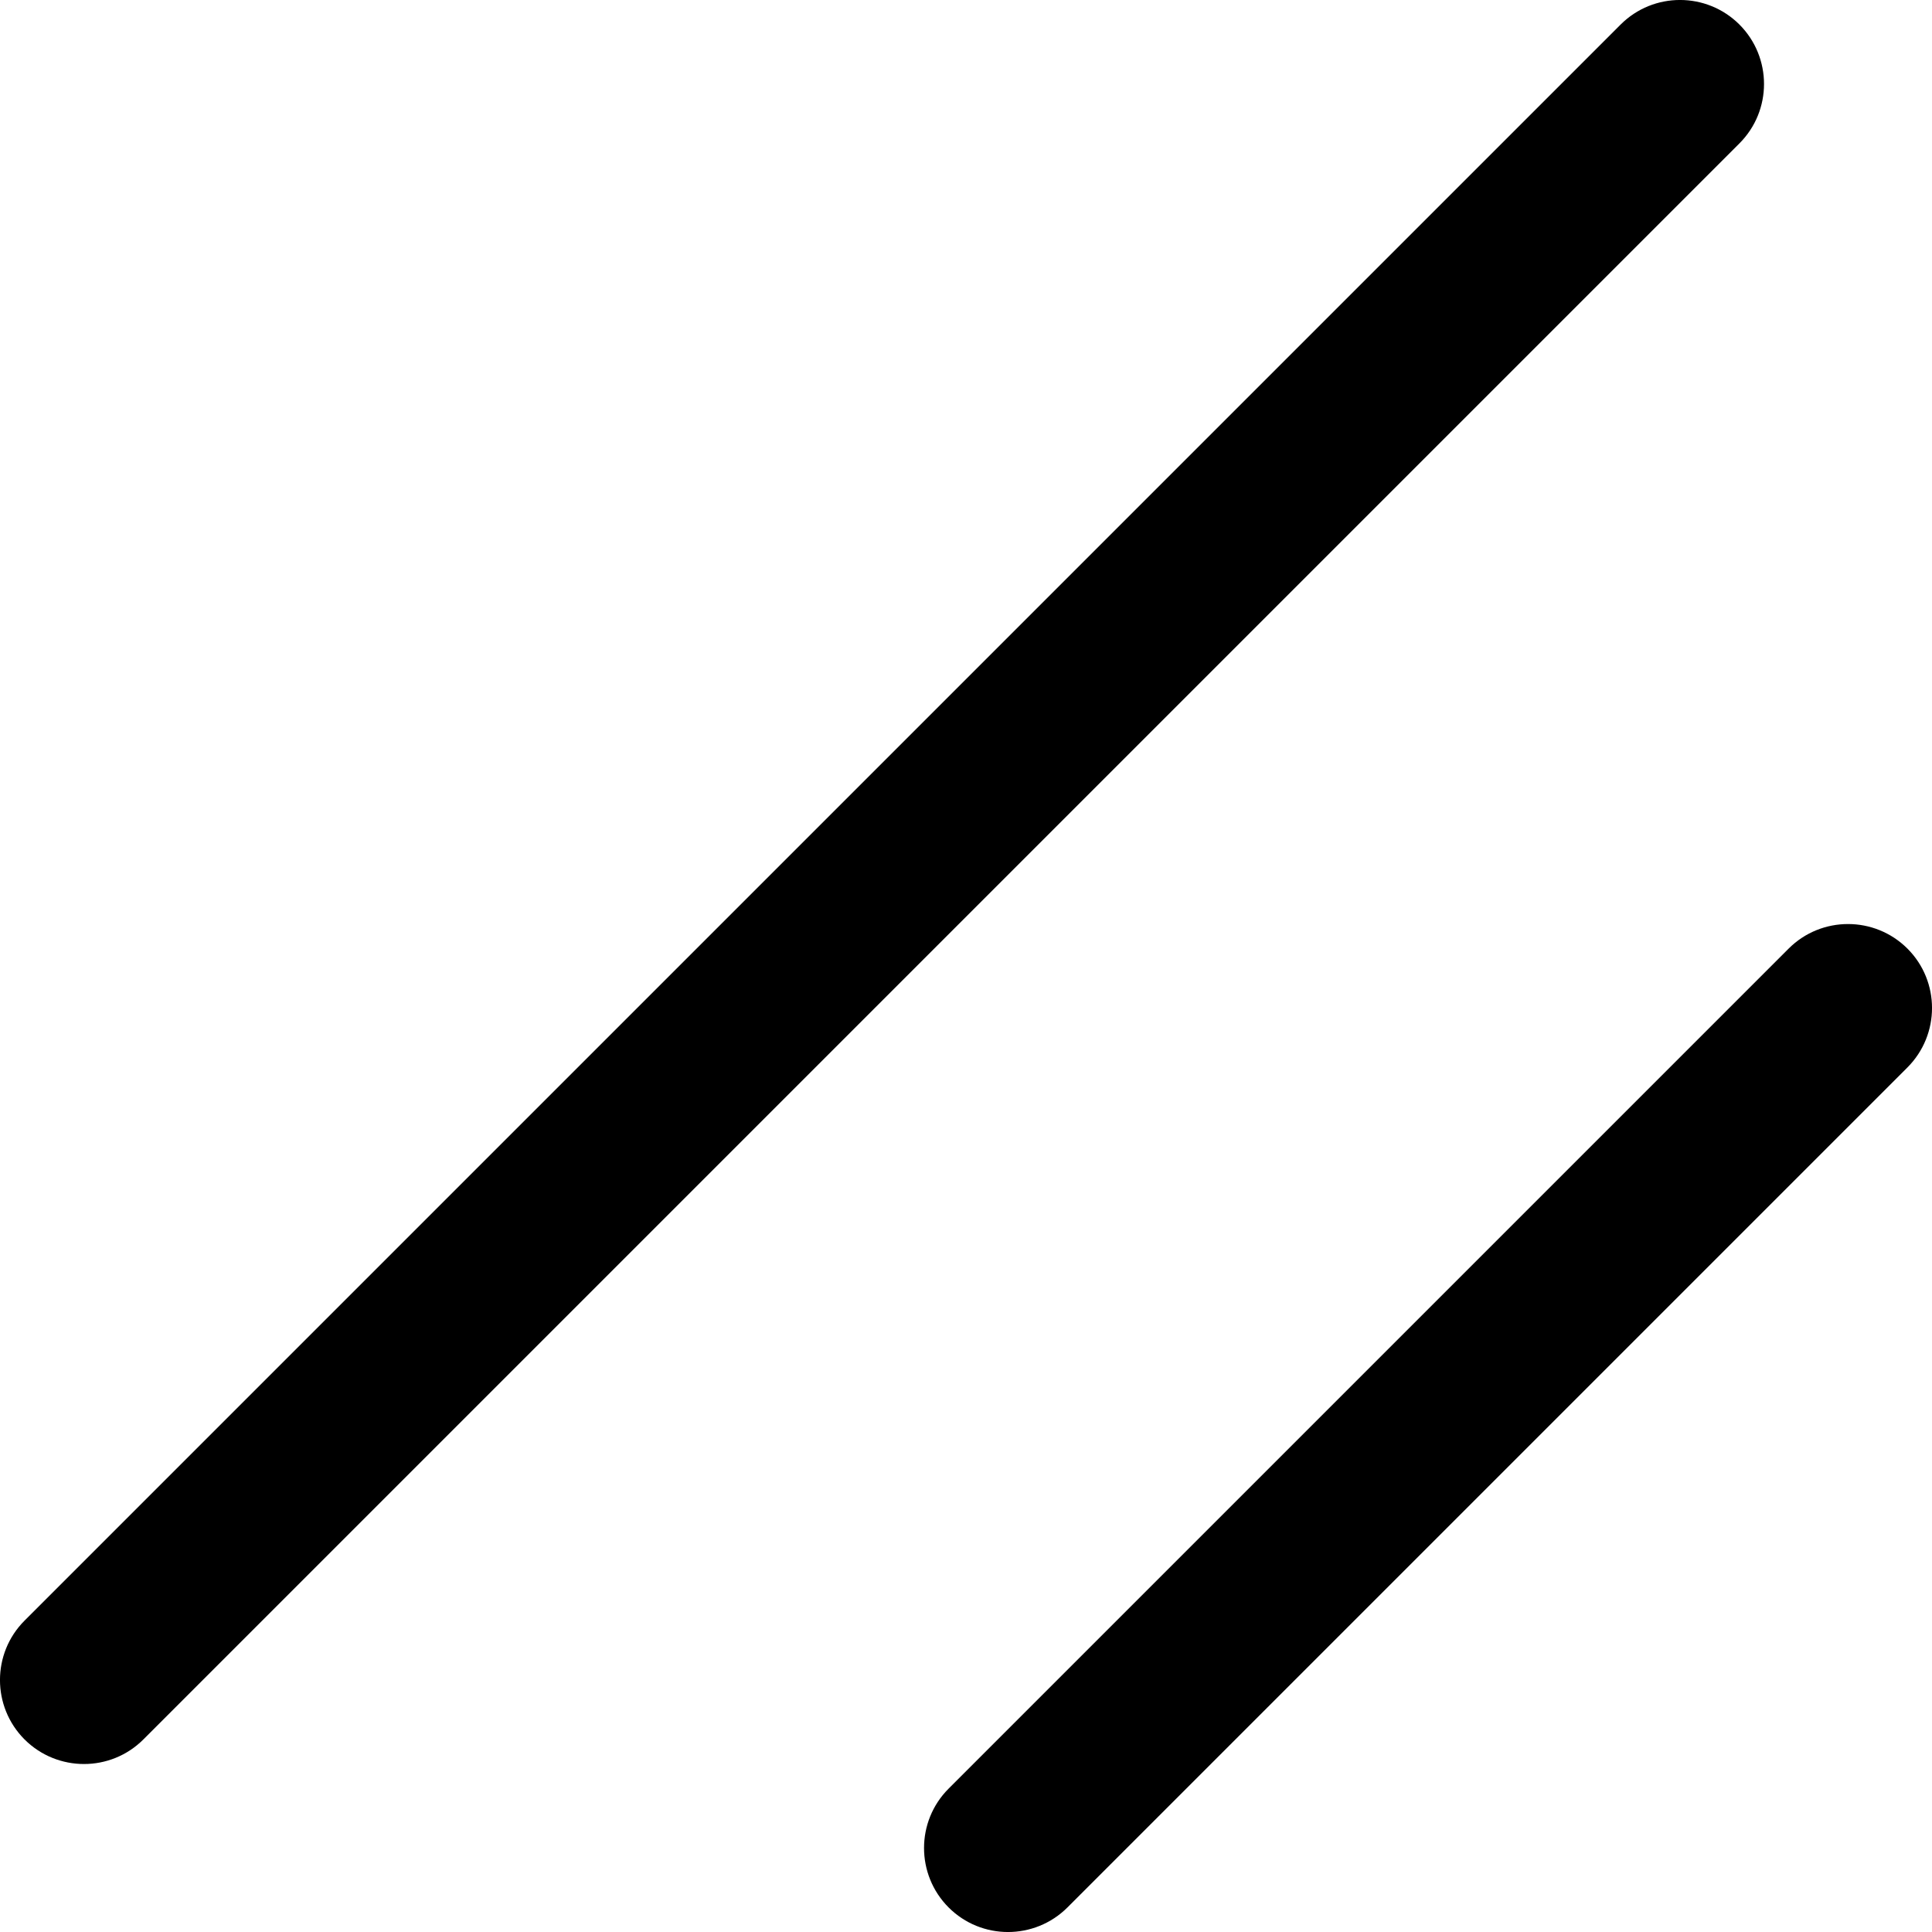
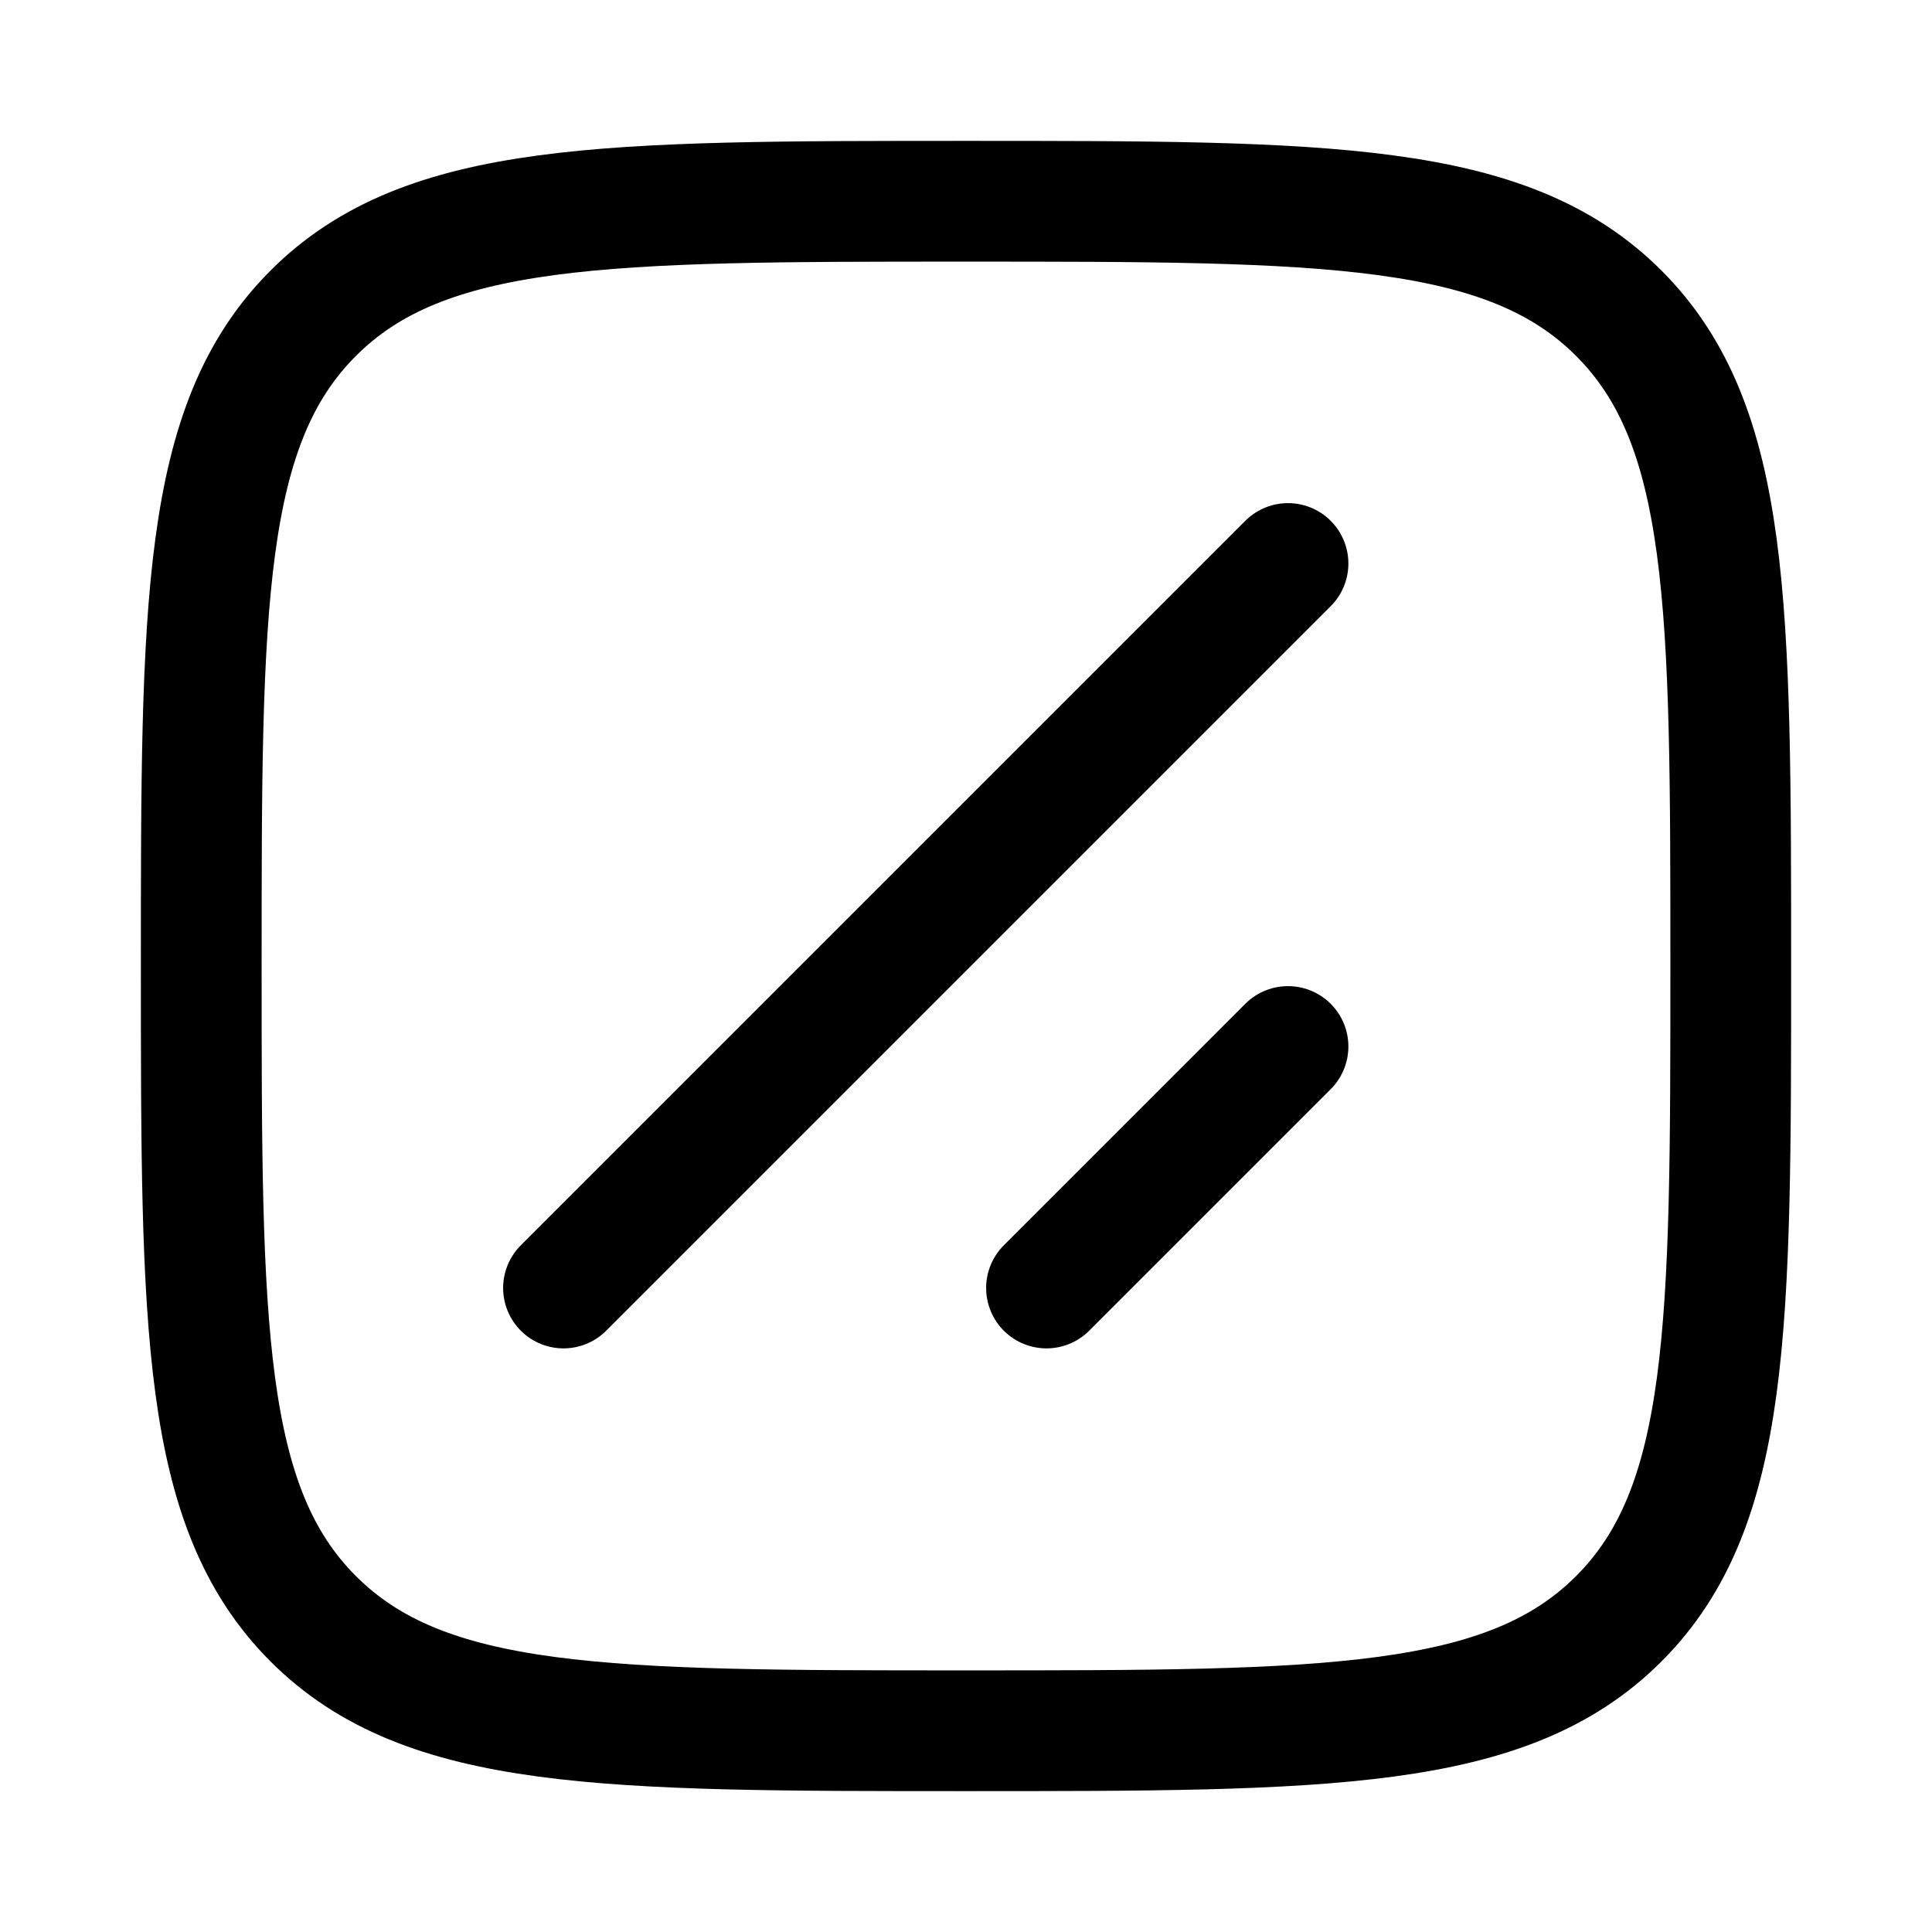
- <svg xmlns="http://www.w3.org/2000/svg" role="img" viewBox="0 0 24 24">
-   <path d="M22.219 11.784 11.784 22.219c-.407.407-.407 1.068 0 1.476.407.407 1.068.407 1.476 0L23.695 13.26c.407-.408.407-1.069 0-1.476-.408-.407-1.069-.407-1.476 0ZM20.132.305.305 20.132c-.407.407-.407 1.068 0 1.476.408.407 1.069.407 1.476 0L21.608 1.781c.407-.407.407-1.068 0-1.476-.408-.407-1.069-.407-1.476 0Z" />
+ <svg xmlns="http://www.w3.org/2000/svg" width="24" height="24" viewBox="0 0 24 24">
+   <path fill="none" stroke="currentColor" stroke-linecap="round" stroke-linejoin="round" stroke-width="1.5" d="M2.5 12c0-4.478 0-6.718 1.391-8.109S7.521 2.5 12 2.5c4.478 0 6.718 0 8.109 1.391S21.5 7.521 21.5 12c0 4.478 0 6.718-1.391 8.109S16.479 21.5 12 21.5c-4.478 0-6.718 0-8.109-1.391S2.5 16.479 2.5 12M16 13l-3 3m3-9l-9 9" />
</svg>
